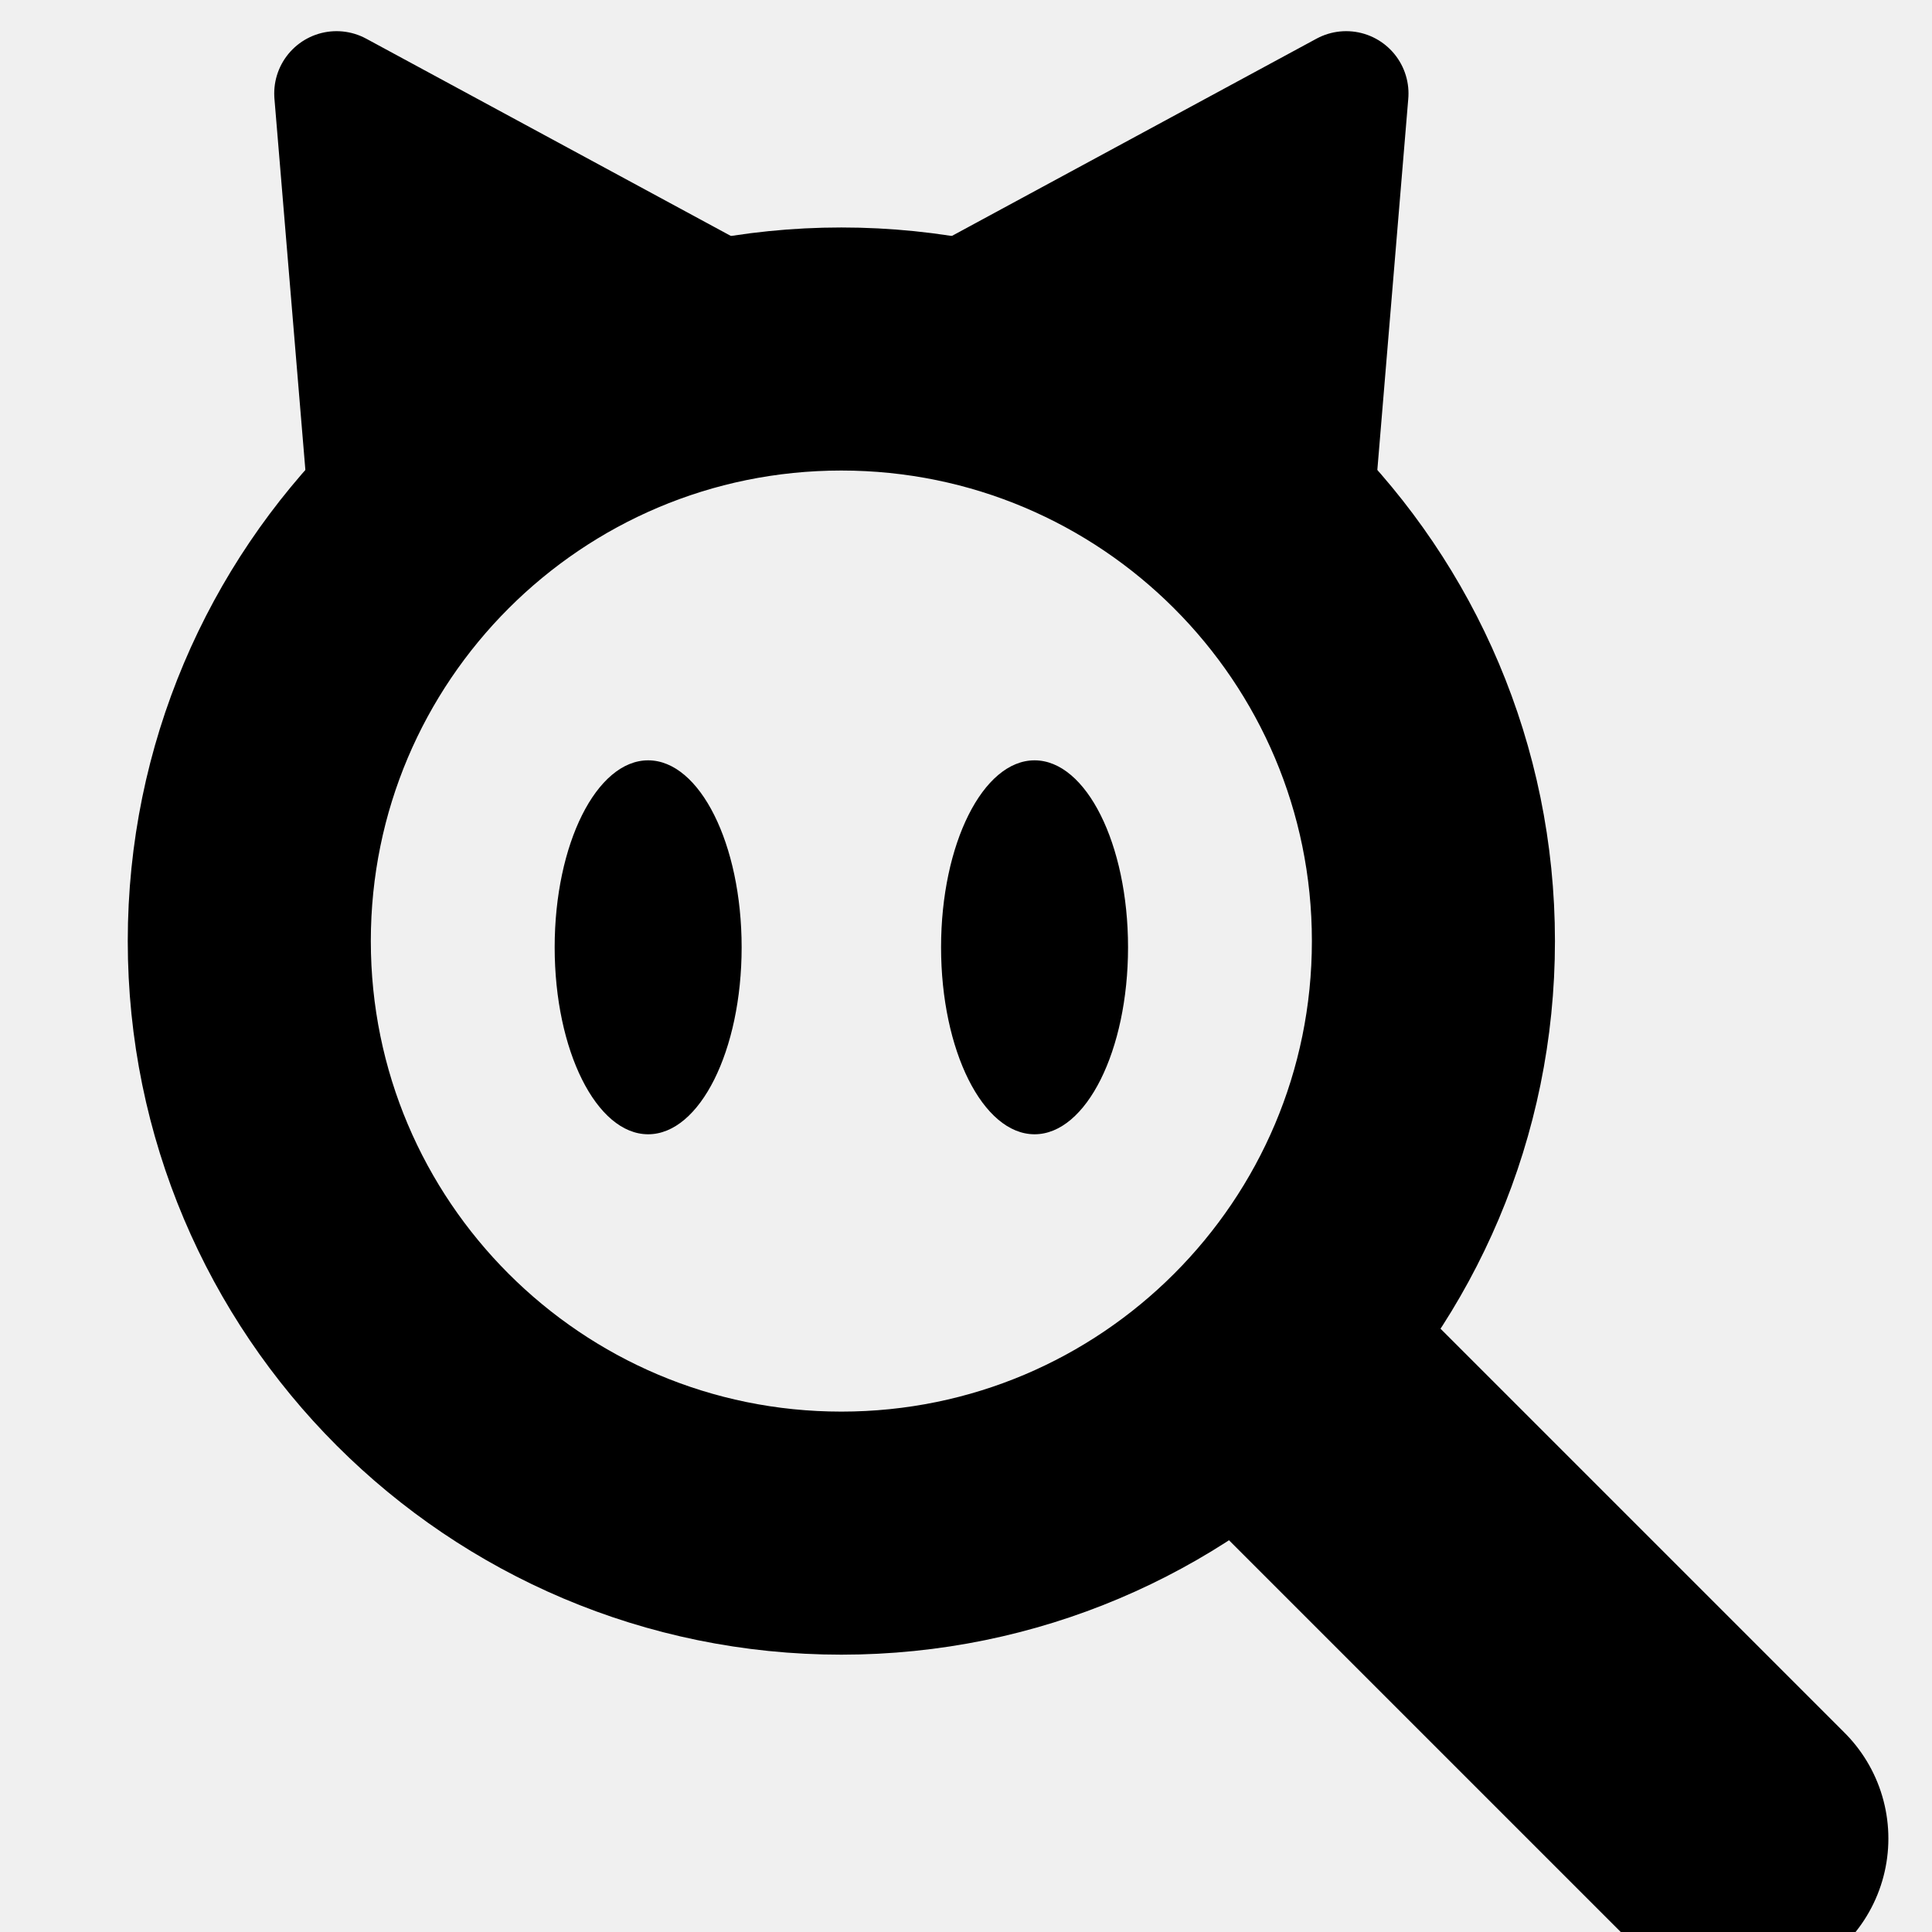
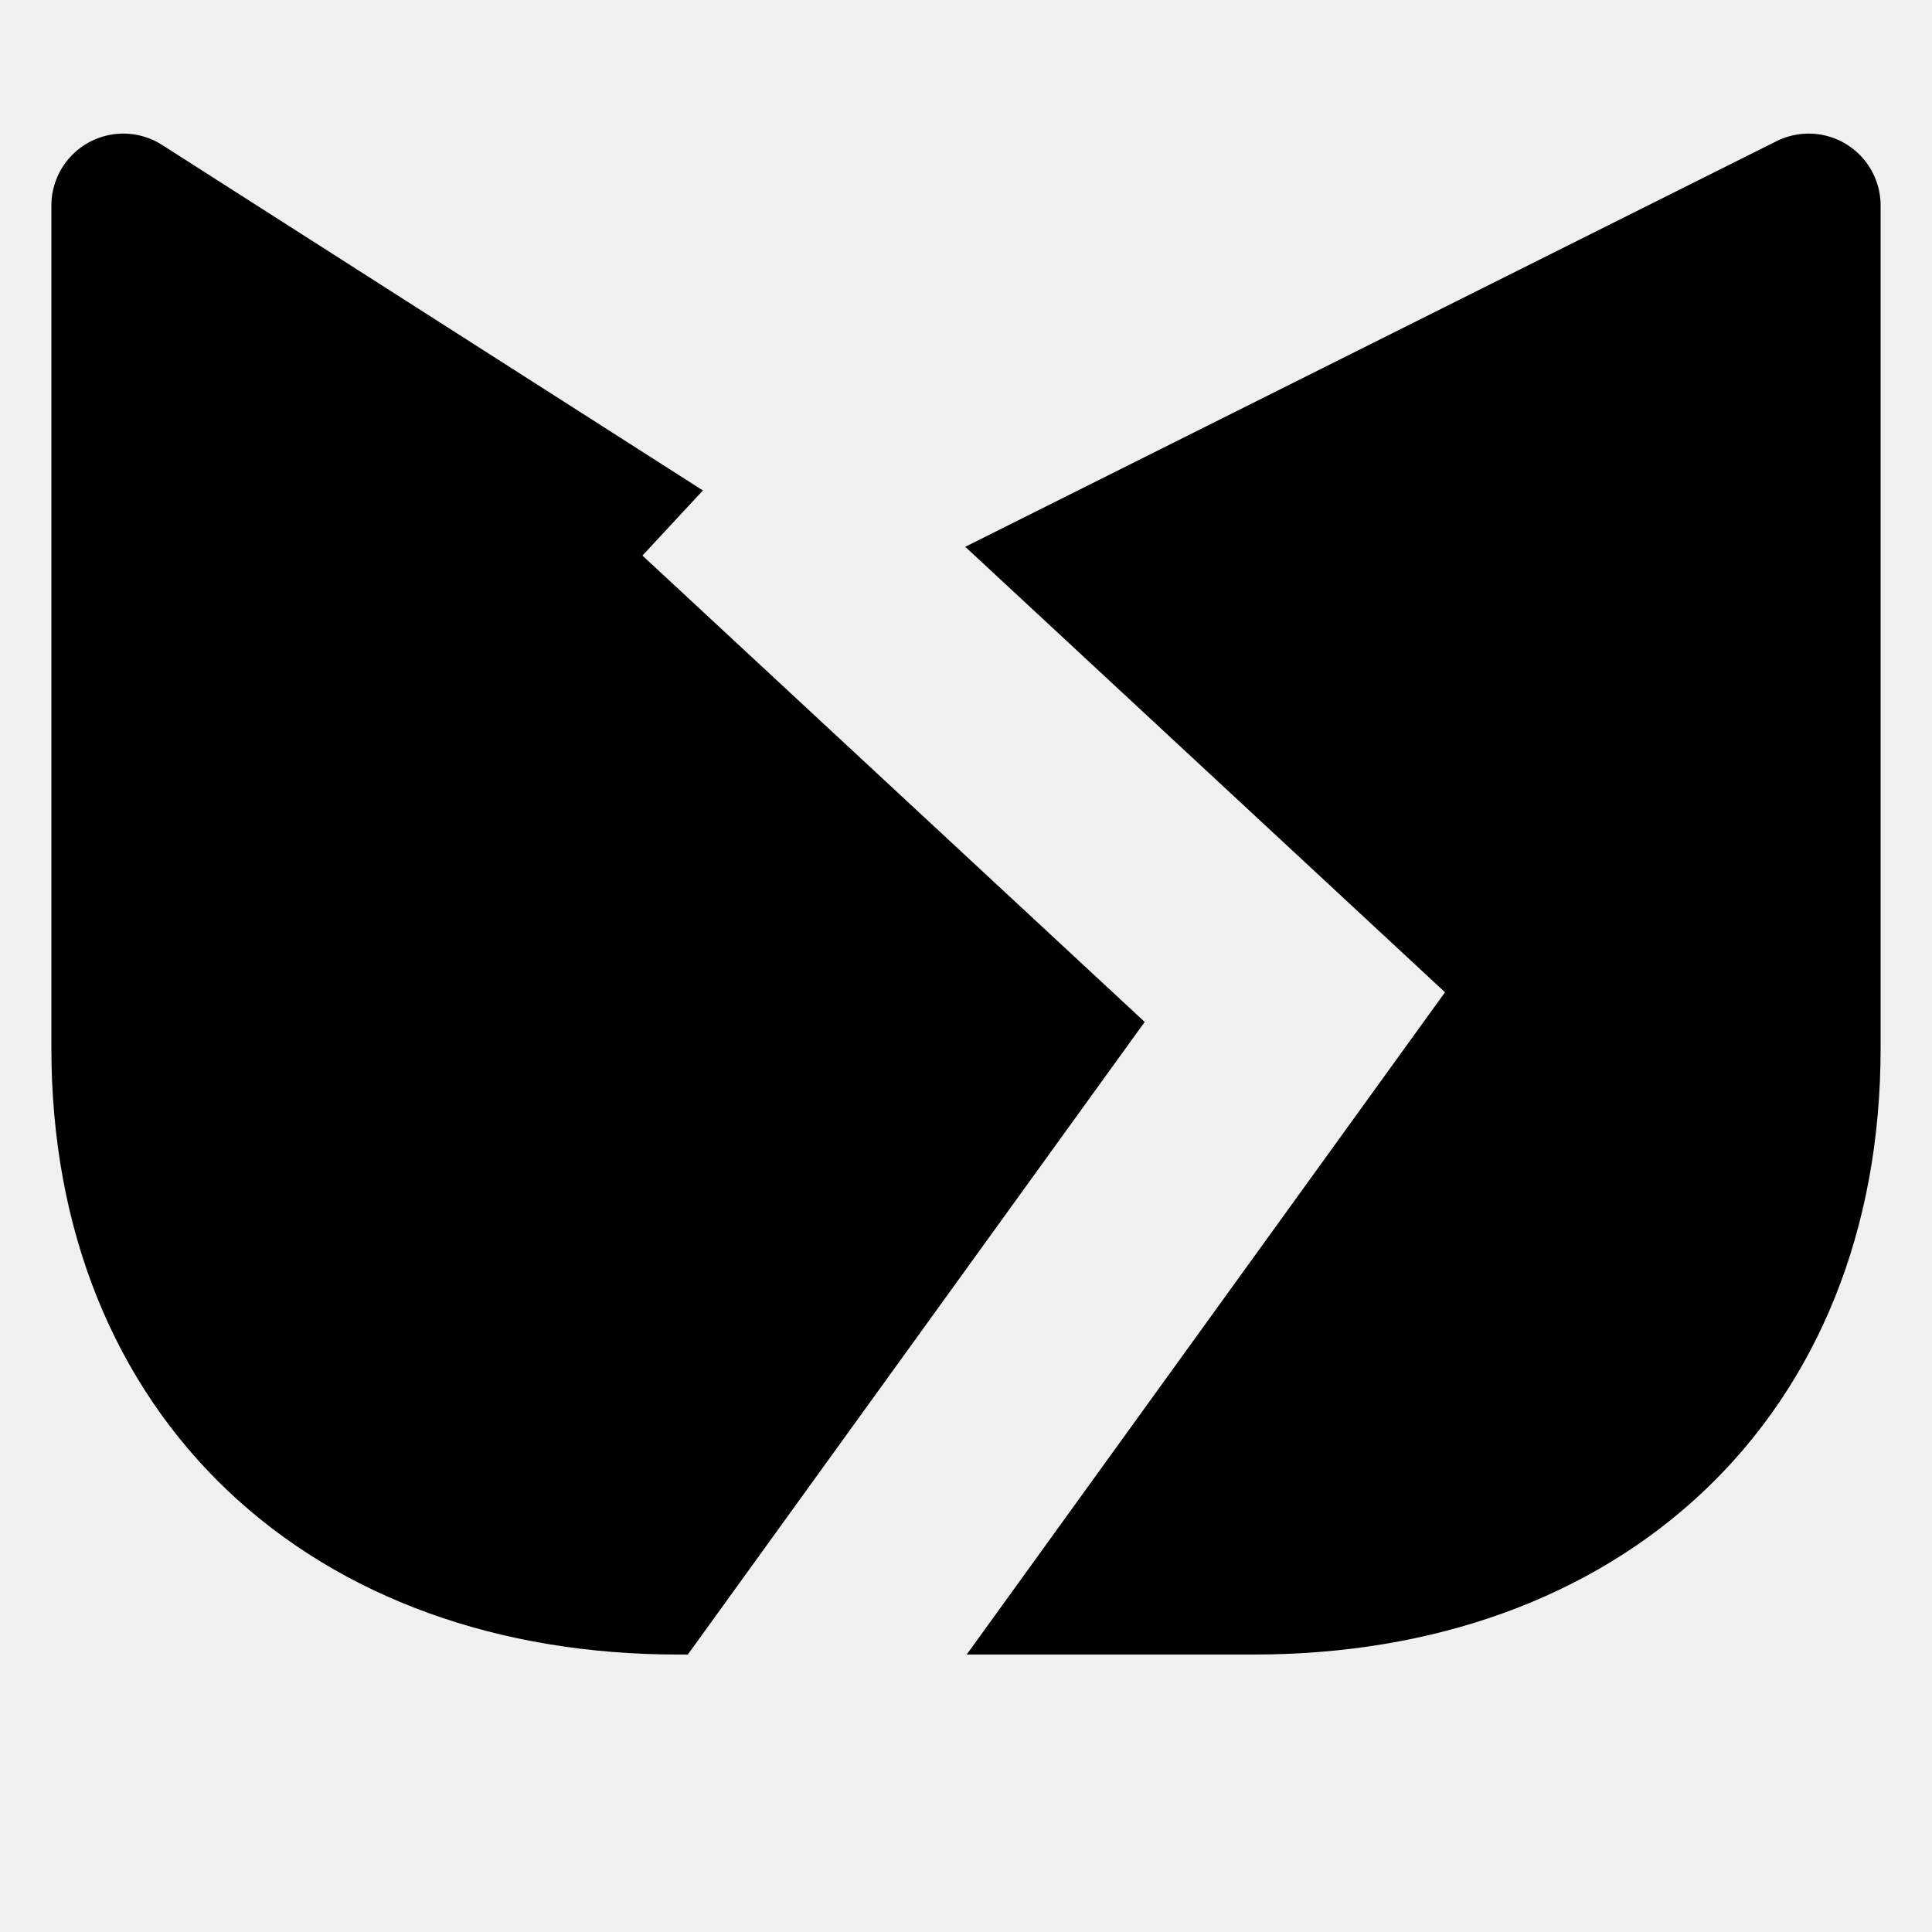
- <svg xmlns="http://www.w3.org/2000/svg" width="36" height="36" viewBox="210 176 620 620">
-   <g fill="#000" stroke="#000" stroke-linejoin="round" stroke-linecap="round">
-     <path d="M330 350 L318 206 L440 272 Z" stroke-width="40" />
-     <path d="M630 350 L642 206 L520 272 Z" stroke-width="40" />
-     <circle cx="480" cy="478" r="190" fill="none" stroke-width="78" />
-     <line x1="630" y1="628" x2="768" y2="766" stroke-width="96" />
-     <ellipse cx="418" cy="480" rx="30" ry="60" stroke="none" />
-     <ellipse cx="542" cy="480" rx="30" ry="60" stroke="none" />
+ <svg xmlns="http://www.w3.org/2000/svg" width="36" height="36" viewBox="3 7 94 94">
+   <defs>
+     <mask id="cut" maskUnits="userSpaceOnUse" x="0" y="0" width="100" height="100">
+       <rect width="100" height="100" fill="#fff" />
+       <polyline points="38,30 66,56 40,92" fill="none" stroke="#000" stroke-width="11" stroke-linejoin="miter" stroke-miterlimit="10" />
+     </mask>
+   </defs>
+   <g mask="url(#cut)">
+     <path d="M9 17 L45 40 L91 17 L91 58 C91 74 80 84 64 84 L36 84 C20 84 9 74 9 58 Z" fill="#000" stroke="#000" stroke-width="7" stroke-linejoin="round" />
  </g>
</svg>
